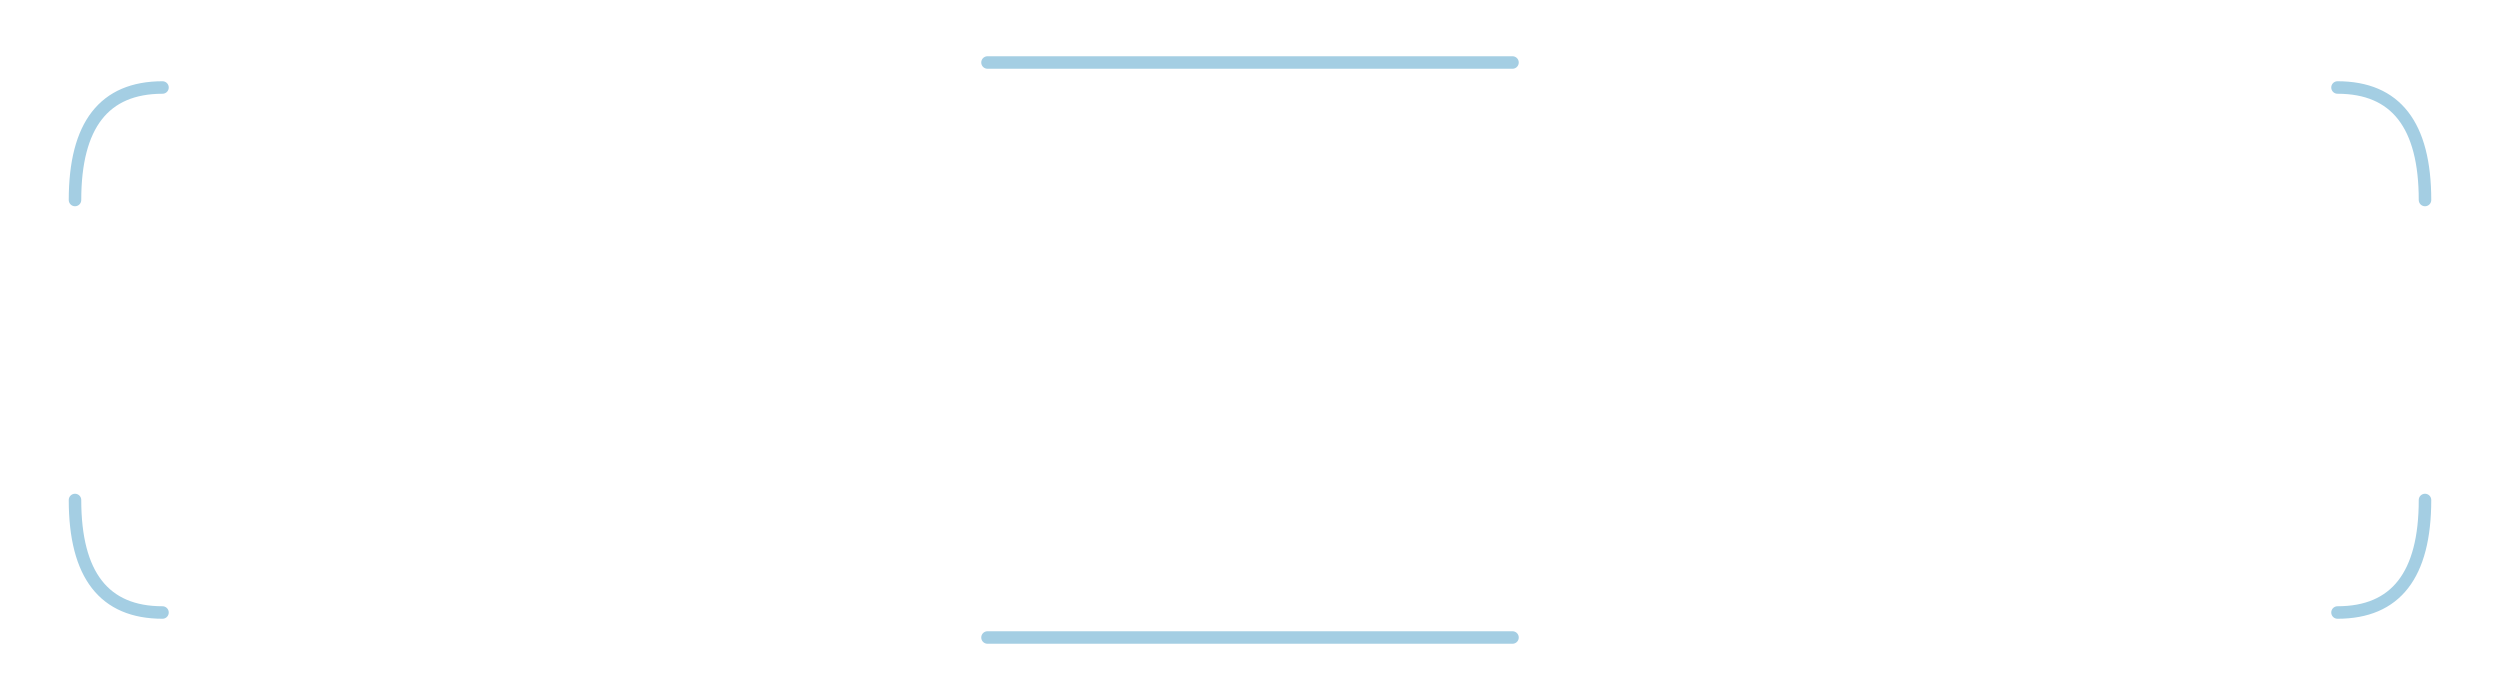
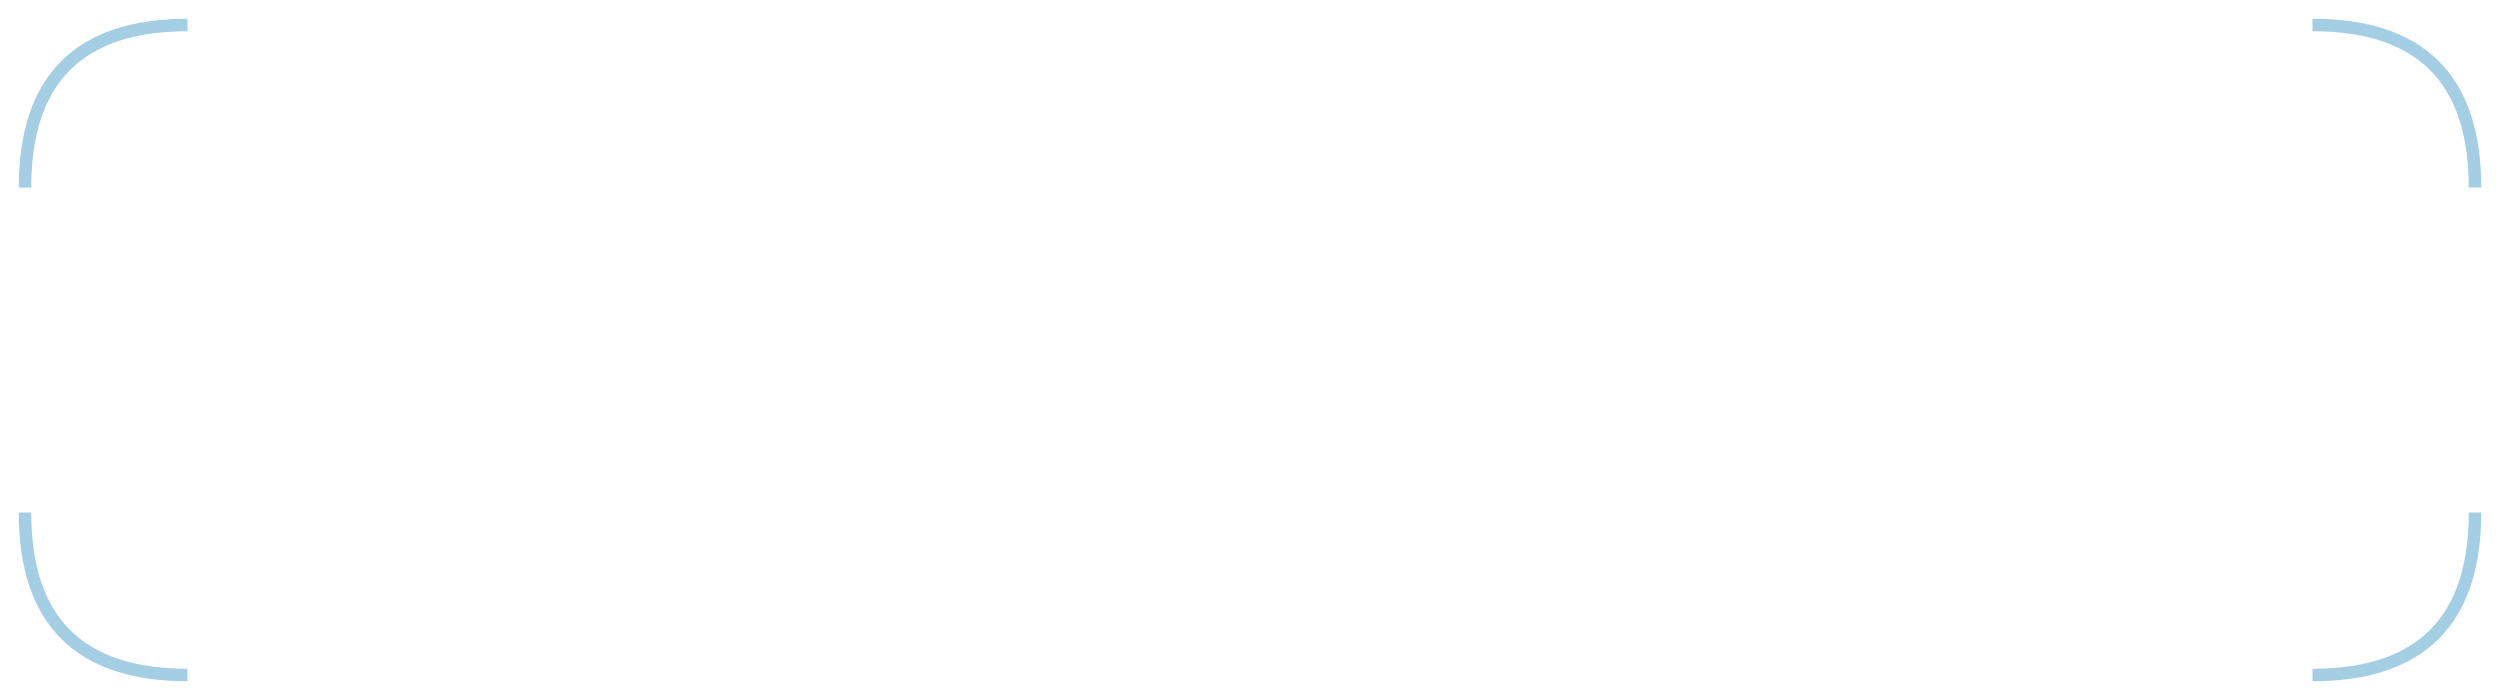
<svg xmlns="http://www.w3.org/2000/svg" viewBox="0 0 200 56" preserveAspectRatio="none">
-   <g fill="none" stroke="#a4cee3" stroke-width="1" stroke-linecap="round" stroke-linejoin="round">
-     <path vector-effect="non-scaling-stroke" d="M13 7q-7 0-7 9m181-9q7 0 7 9M13 49q-7 0-7-9m181 9q7 0 7-9" />
-     <path vector-effect="non-scaling-stroke" d="M79 5h42m-42 46h42" />
-   </g>
+   <path d="M2 15Q2 2 15 2m170 0q13 0 13 13M2 41q0 13 13 13m170 0q13 0 13-13" fill="none" stroke="#a4cee3" stroke-width="1" vector-effect="non-scaling-stroke" />
</svg>
